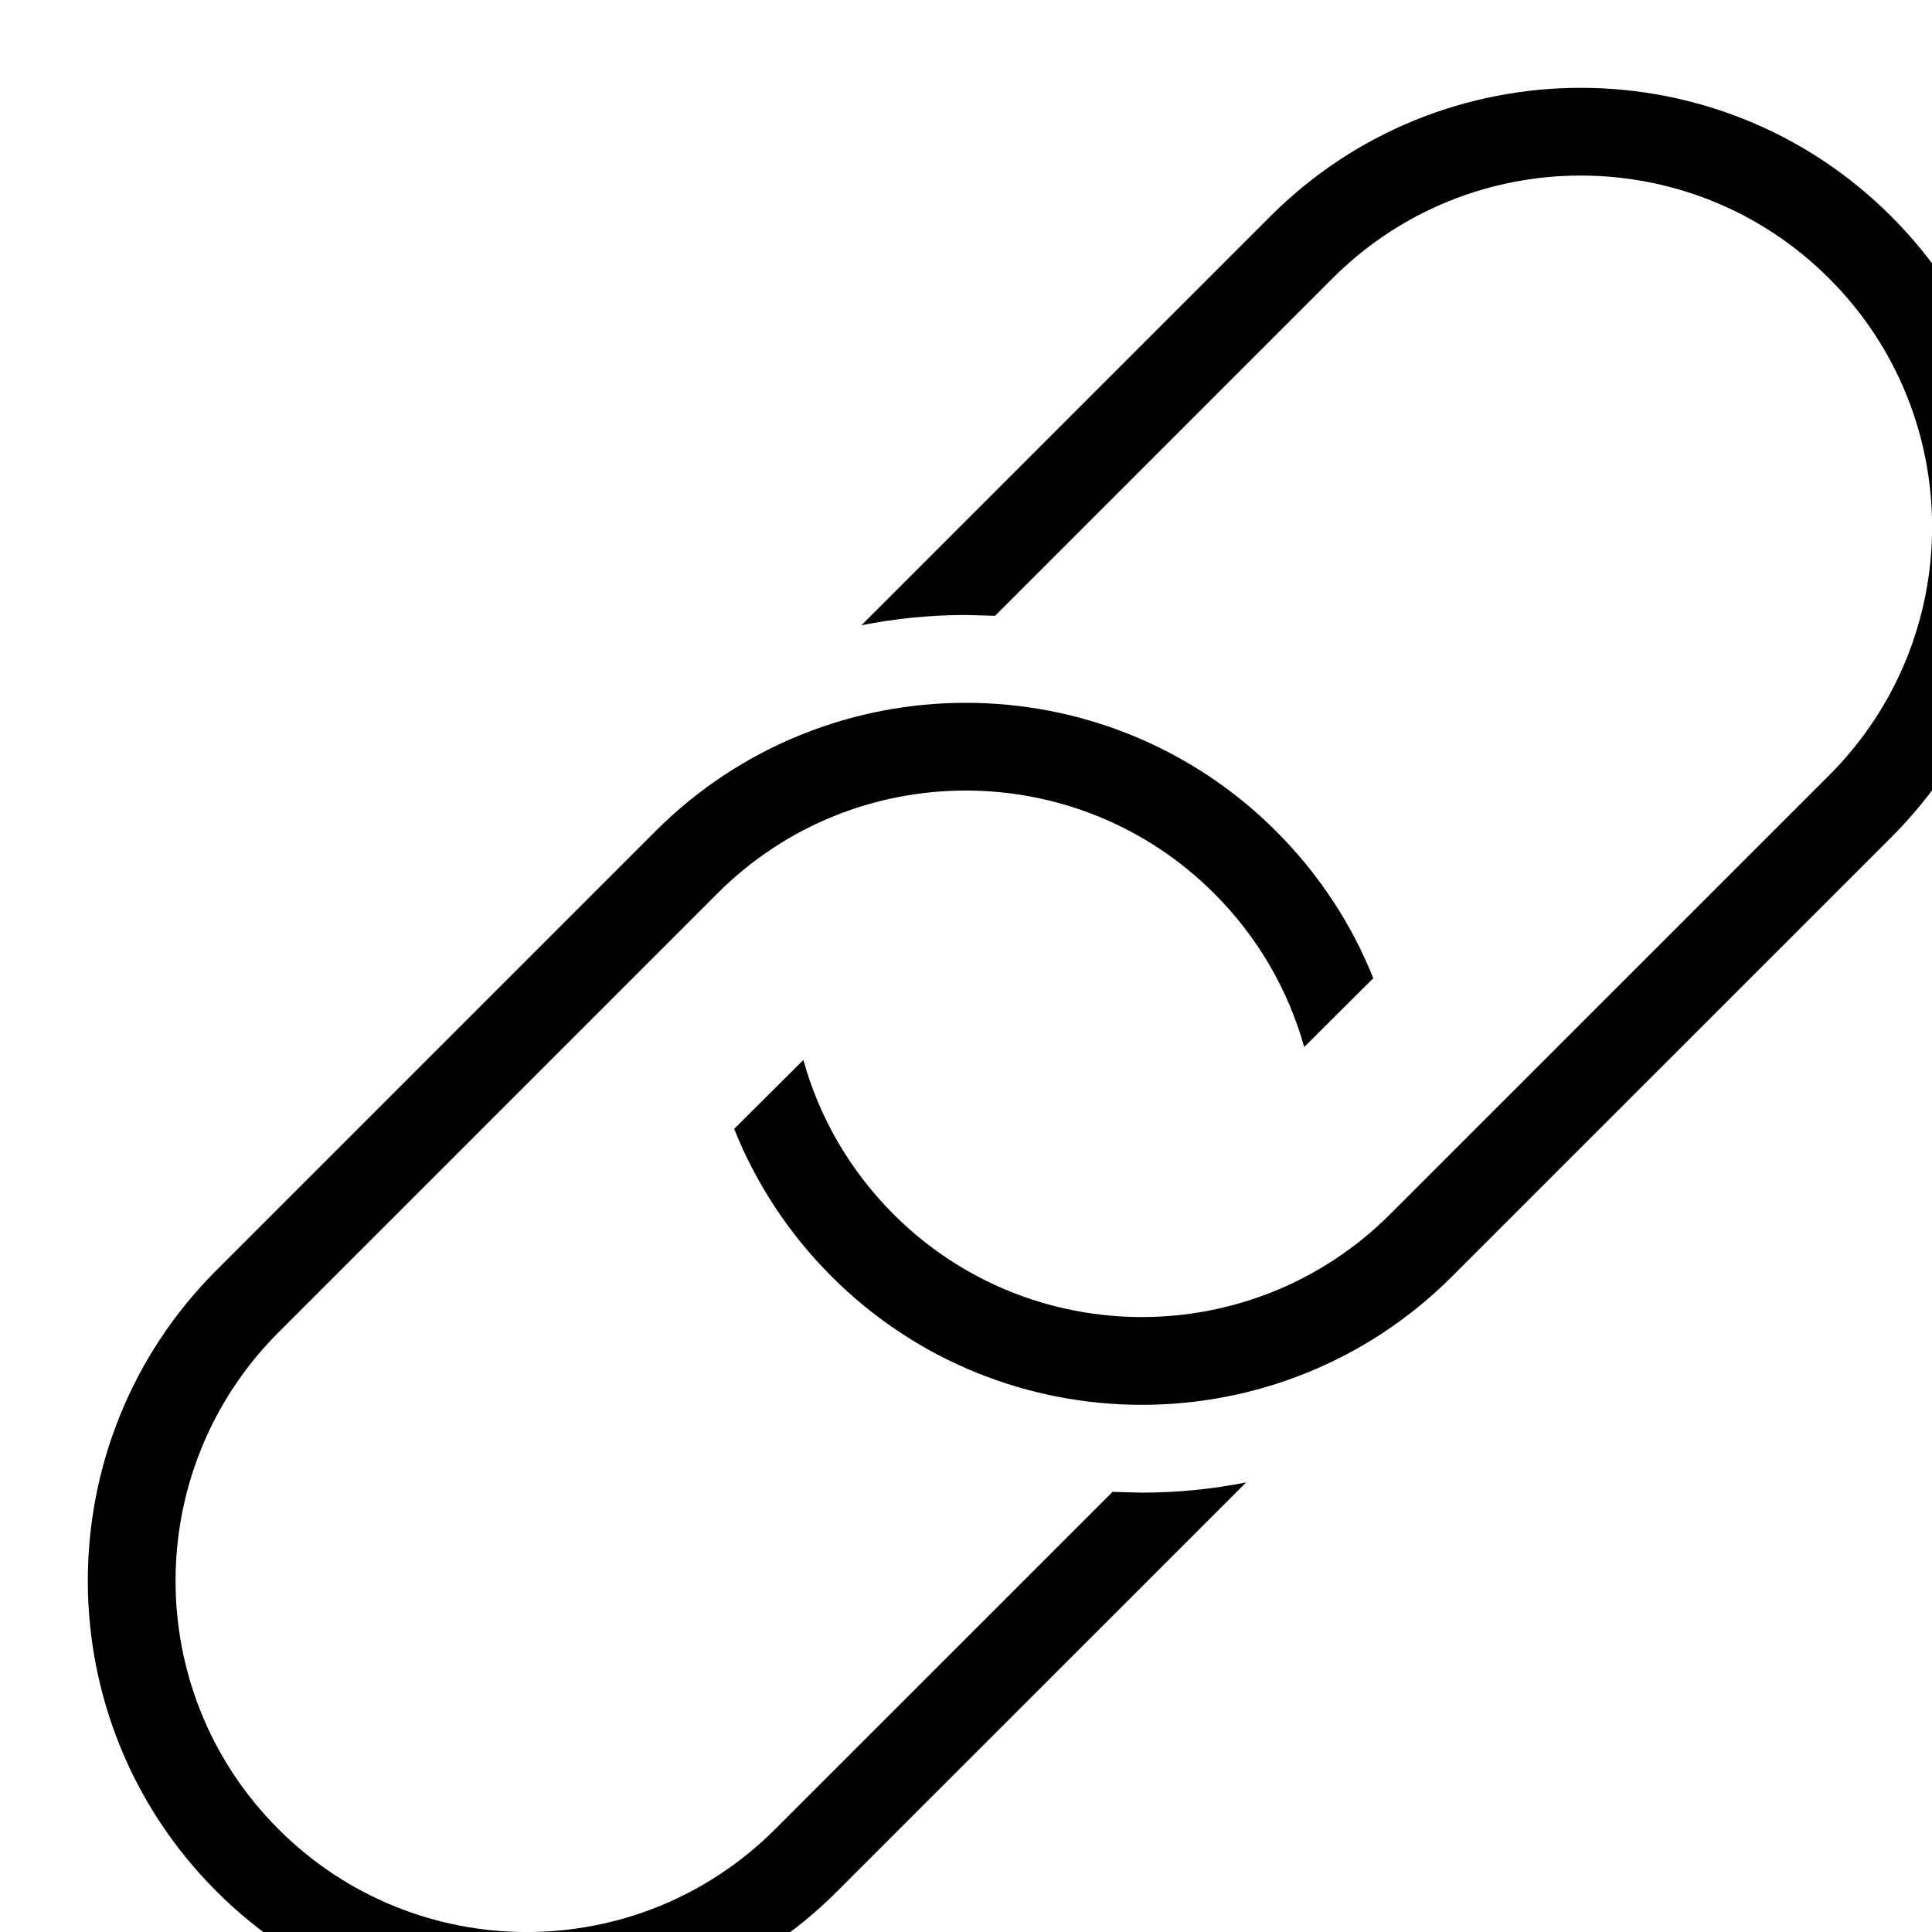
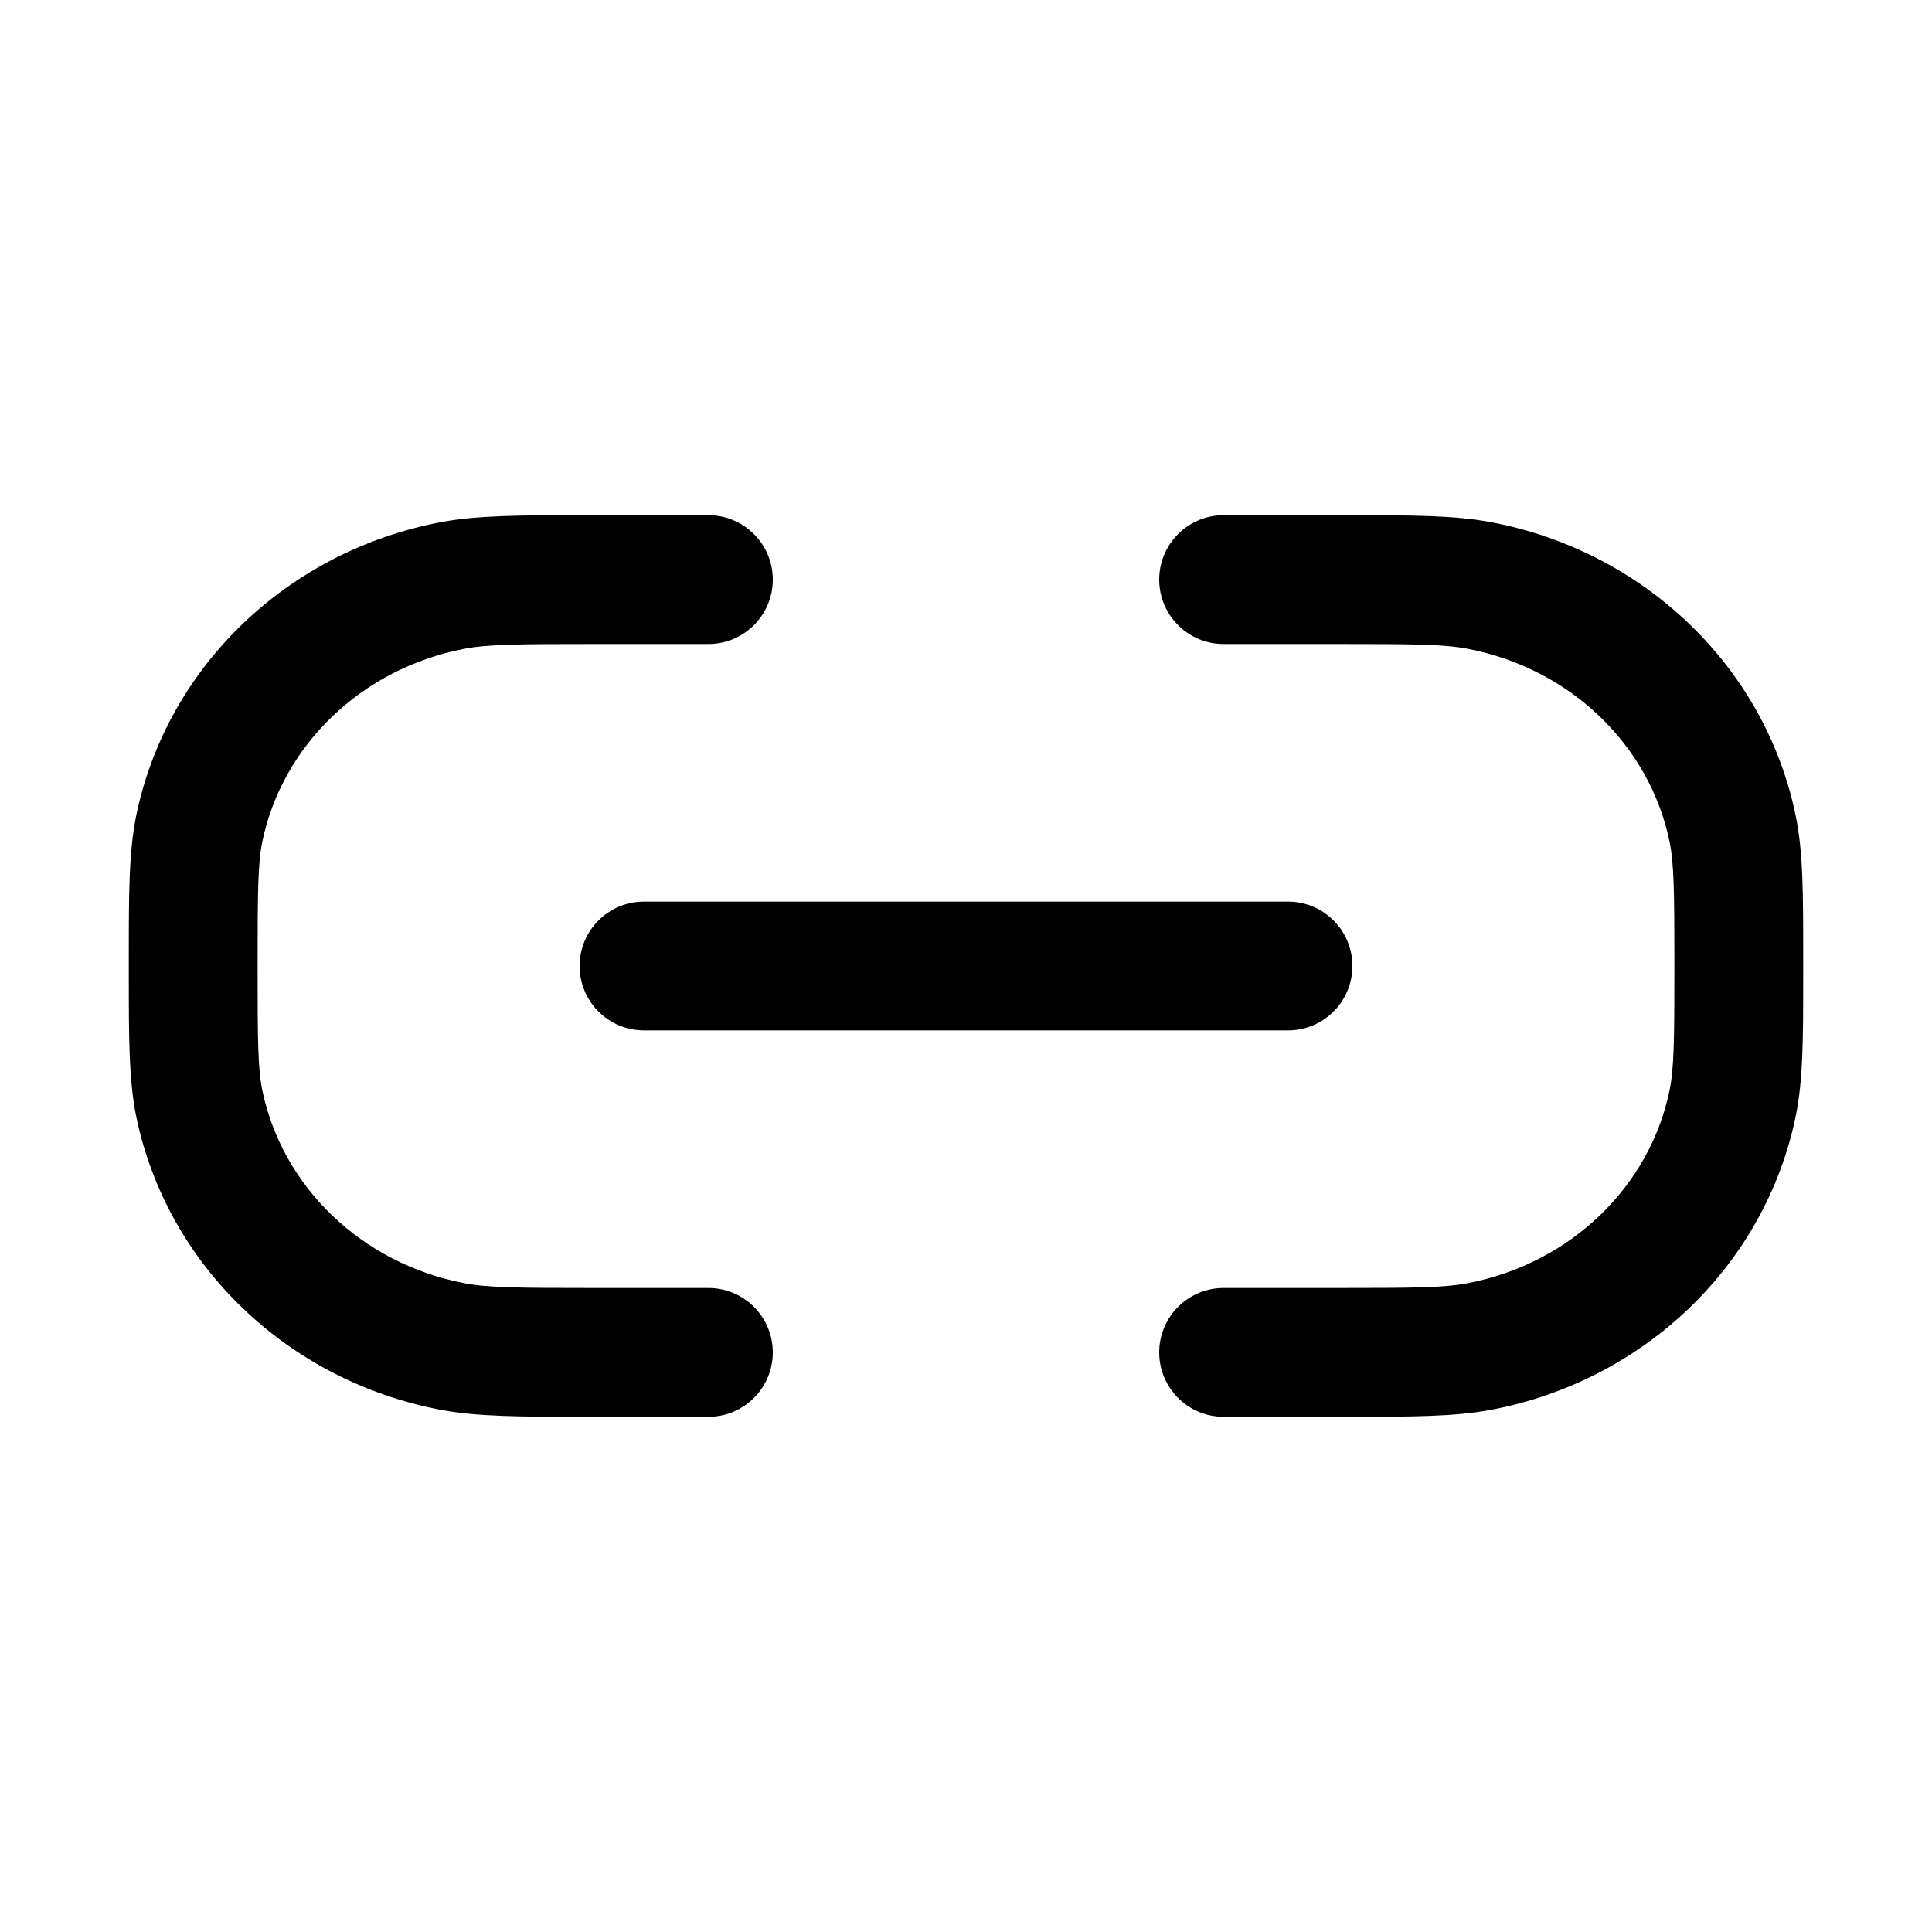
- <svg xmlns="http://www.w3.org/2000/svg">
-   <path d="M14.851 11.923c-.179-.641-.521-1.246-1.025-1.749-1.562-1.562-4.095-1.563-5.657 0l-4.998 4.998c-1.562 1.563-1.563 4.095 0 5.657 1.562 1.563 4.096 1.561 5.656 0l3.842-3.841.333.009c.404 0 .802-.04 1.189-.117l-4.657 4.656c-.975.976-2.255 1.464-3.535 1.464-1.28 0-2.56-.488-3.535-1.464-1.952-1.951-1.952-5.12 0-7.071l4.998-4.998c.975-.976 2.256-1.464 3.536-1.464 1.279 0 2.56.488 3.535 1.464.493.493.861 1.063 1.105 1.672l-.787.784zm-5.703.147c.178.643.521 1.25 1.026 1.756 1.562 1.563 4.096 1.561 5.656 0l4.999-4.998c1.563-1.562 1.563-4.095 0-5.657-1.562-1.562-4.095-1.563-5.657 0l-3.841 3.841-.333-.009c-.404 0-.802.04-1.189.117l4.656-4.656c.975-.976 2.256-1.464 3.536-1.464 1.279 0 2.56.488 3.535 1.464 1.951 1.951 1.951 5.119 0 7.071l-4.999 4.998c-.975.976-2.255 1.464-3.535 1.464-1.28 0-2.56-.488-3.535-1.464-.494-.495-.863-1.067-1.107-1.678l.788-.785z" />
+ <svg xmlns="http://www.w3.org/2000/svg" width="15" height="15" viewBox="0 0 15 15" fill="none">
+   <path d="M4.625 4L4.564 4C4.041 4 3.707 4 3.418 4.055C2.238 4.28 1.298 5.171 1.058 6.33C1 6.613 1 6.94 1 7.437L1 7.5L1 7.563C1 8.06 1 8.387 1.058 8.67C1.298 9.829 2.238 10.72 3.418 10.945C3.707 11 4.041 11 4.564 11L4.625 11H5.5C5.776 11 6 10.776 6 10.5C6 10.224 5.776 10 5.5 10H4.625C4.021 10 3.789 9.998 3.606 9.963C2.803 9.809 2.192 9.211 2.037 8.467C2.002 8.298 2 8.083 2 7.5C2 6.918 2.002 6.702 2.037 6.533C2.192 5.789 2.803 5.191 3.606 5.037C3.789 5.002 4.021 5 4.625 5H5.5C5.776 5 6 4.776 6 4.5C6 4.224 5.776 4 5.5 4H4.625ZM10.375 5C10.979 5 11.21 5.002 11.394 5.037C12.197 5.191 12.808 5.789 12.962 6.533C12.997 6.702 13 6.918 13 7.5C13 8.083 12.997 8.298 12.962 8.467C12.808 9.211 12.197 9.809 11.394 9.963C11.21 9.998 10.979 10 10.375 10H9.5C9.224 10 9 10.224 9 10.5C9 10.776 9.224 11 9.5 11H10.375L10.435 11C10.958 11 11.293 11 11.581 10.945C12.761 10.72 13.701 9.829 13.941 8.67C14 8.387 14 8.06 14 7.563L14 7.5L14 7.437C14 6.94 14 6.613 13.941 6.33C13.701 5.171 12.761 4.28 11.581 4.055C11.293 4 10.958 4 10.435 4L10.375 4H9.5C9.224 4 9 4.224 9 4.5C9 4.776 9.224 5 9.5 5H10.375ZM5 7C4.724 7 4.5 7.224 4.5 7.5C4.5 7.776 4.724 8 5 8H10C10.277 8 10.5 7.776 10.5 7.5C10.5 7.224 10.277 7 10 7H5Z" fill="currentColor" fill-rule="evenodd" clip-rule="evenodd" />
</svg>
